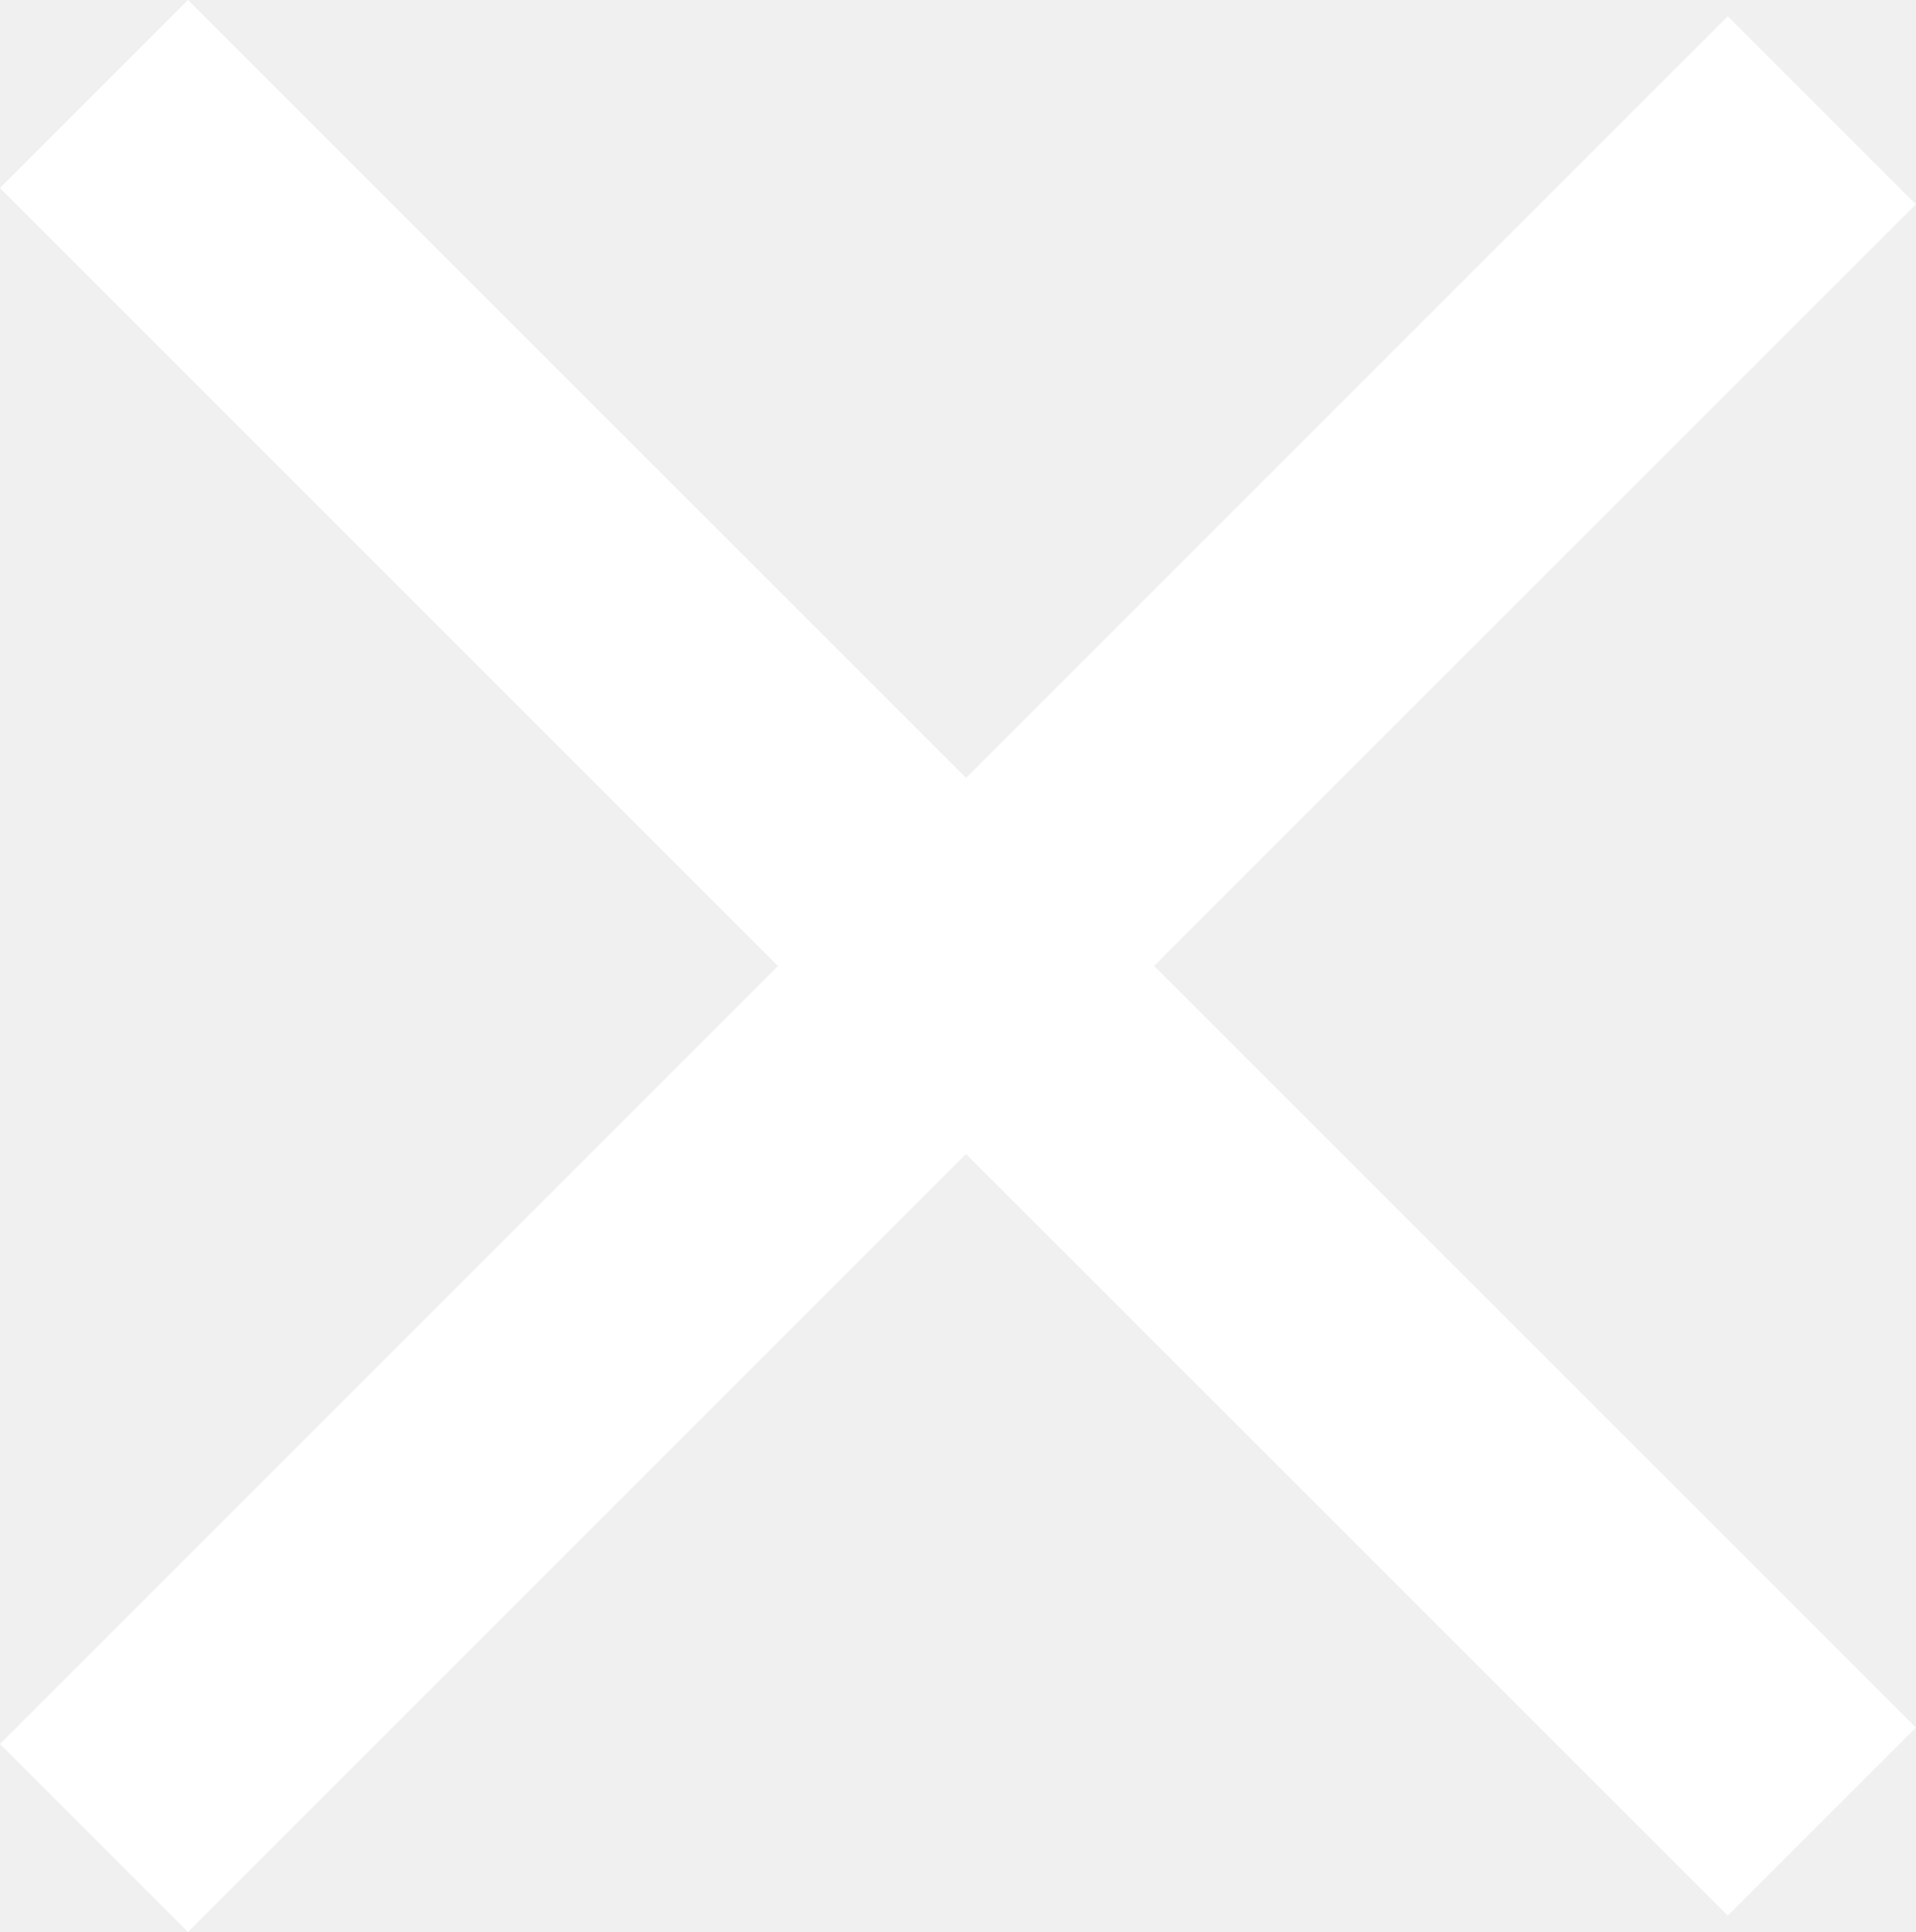
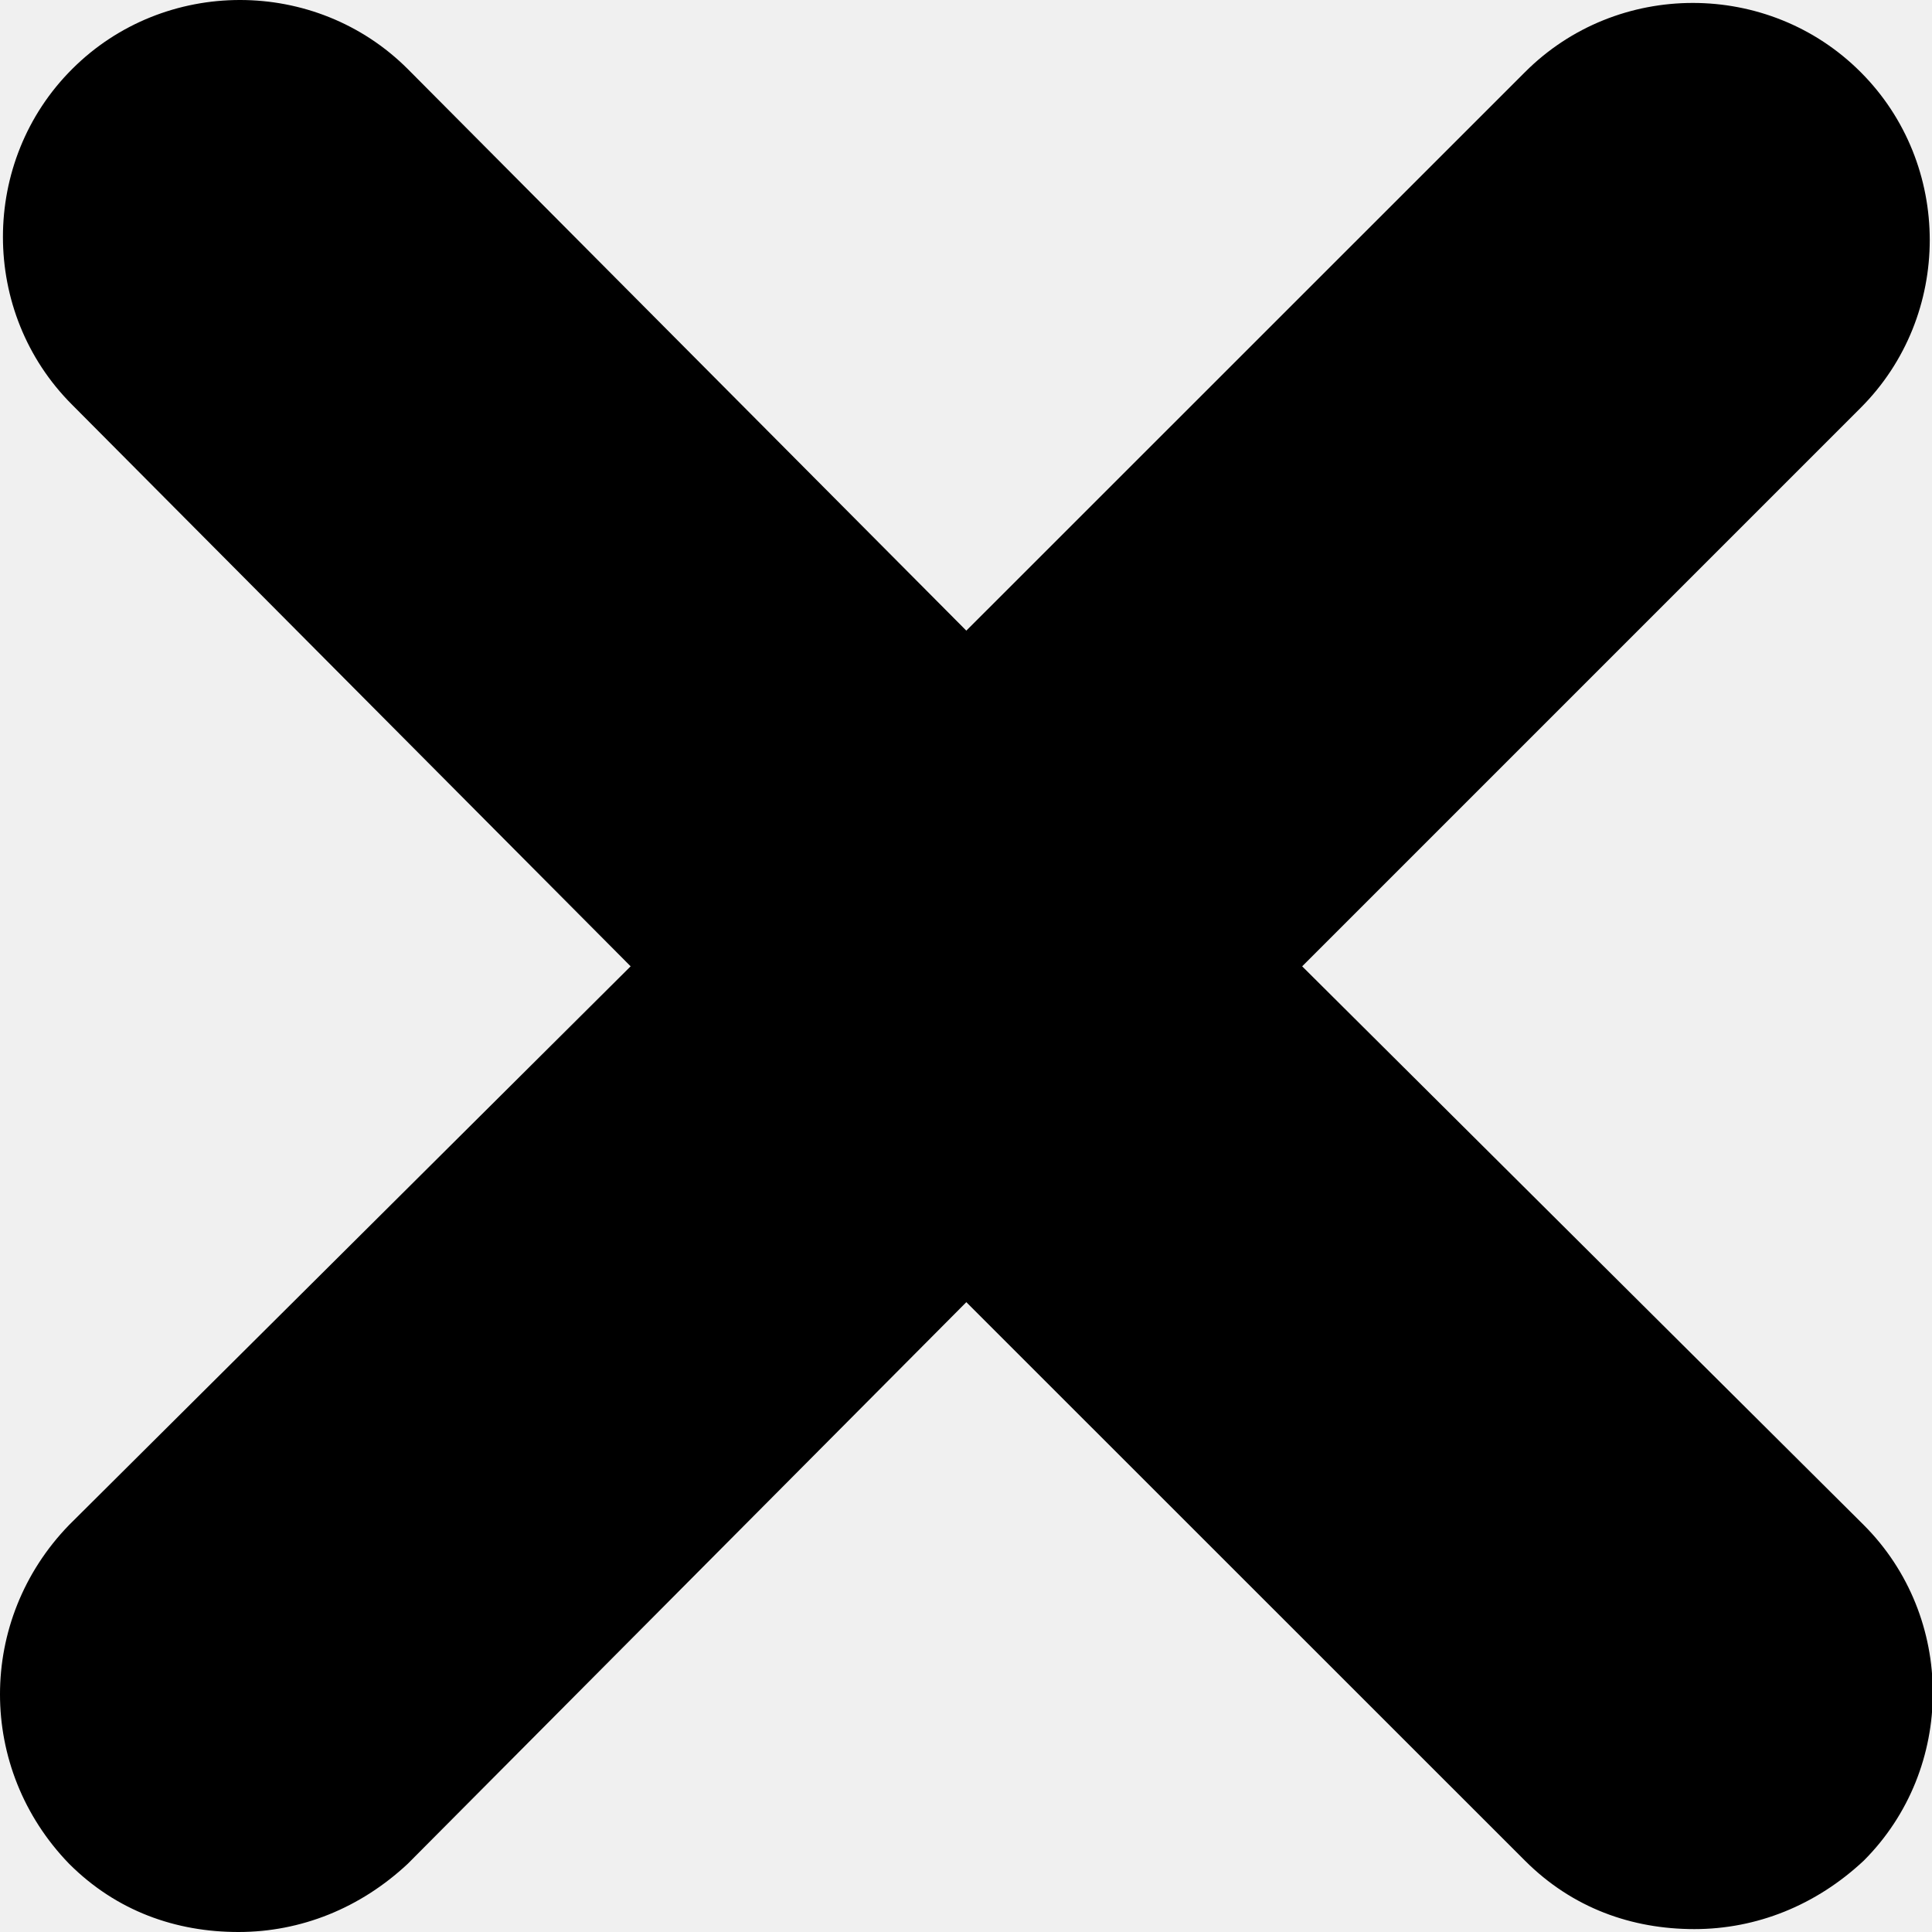
- <svg xmlns="http://www.w3.org/2000/svg" viewBox="12523.023 851 21.953 22.141">
-   <defs>
-     <style>
-       .cls-1 {
-         fill: #fff;
-       }
-     </style>
-   </defs>
-   <g id="close" transform="translate(12276 790.453)">
-     <rect id="Rectangle_414" data-name="Rectangle 414" class="cls-1" width="28" height="3.047" transform="translate(249.178 60.547) rotate(45)" />
-     <rect id="Rectangle_415" data-name="Rectangle 415" class="cls-1" width="28" height="3.047" transform="translate(247.023 80.533) rotate(-45)" />
+ <svg xmlns="http://www.w3.org/2000/svg" width="12px" height="12px" viewBox="0 0 12 12" version="1.1">
+   <defs />
+   <g id="Page-1" stroke="none" stroke-width="1" fill="none" fill-rule="evenodd">
+     <g id="Write-us" transform="translate(-1226, -802)" fill-rule="nonzero" fill="#000000">
+       <g id="WriteUs" transform="translate(0, 728)">
+         <g id="Close" transform="translate(1226, 70)">
+           <path d="M0.429,15.576 C0.724,15.871 1.093,16 1.481,16 C1.869,16 2.238,15.852 2.533,15.576 L6.002,12.088 L9.472,15.557 C9.767,15.852 10.136,15.982 10.524,15.982 C10.911,15.982 11.28,15.834 11.576,15.557 C12.148,14.985 12.148,14.044 11.576,13.472 L8.088,10.002 L11.557,6.533 C12.129,5.961 12.129,5.02 11.557,4.448 C10.985,3.875 10.044,3.875 9.472,4.448 L6.002,7.917 L2.533,4.429 C1.961,3.857 1.02,3.857 0.448,4.429 C-0.125,5.001 -0.125,5.942 0.448,6.514 L3.917,10.002 L0.429,13.472 C-0.143,14.062 -0.143,14.985 0.429,15.576 Z" id="Shape" />
+         </g>
+       </g>
+     </g>
  </g>
</svg>
